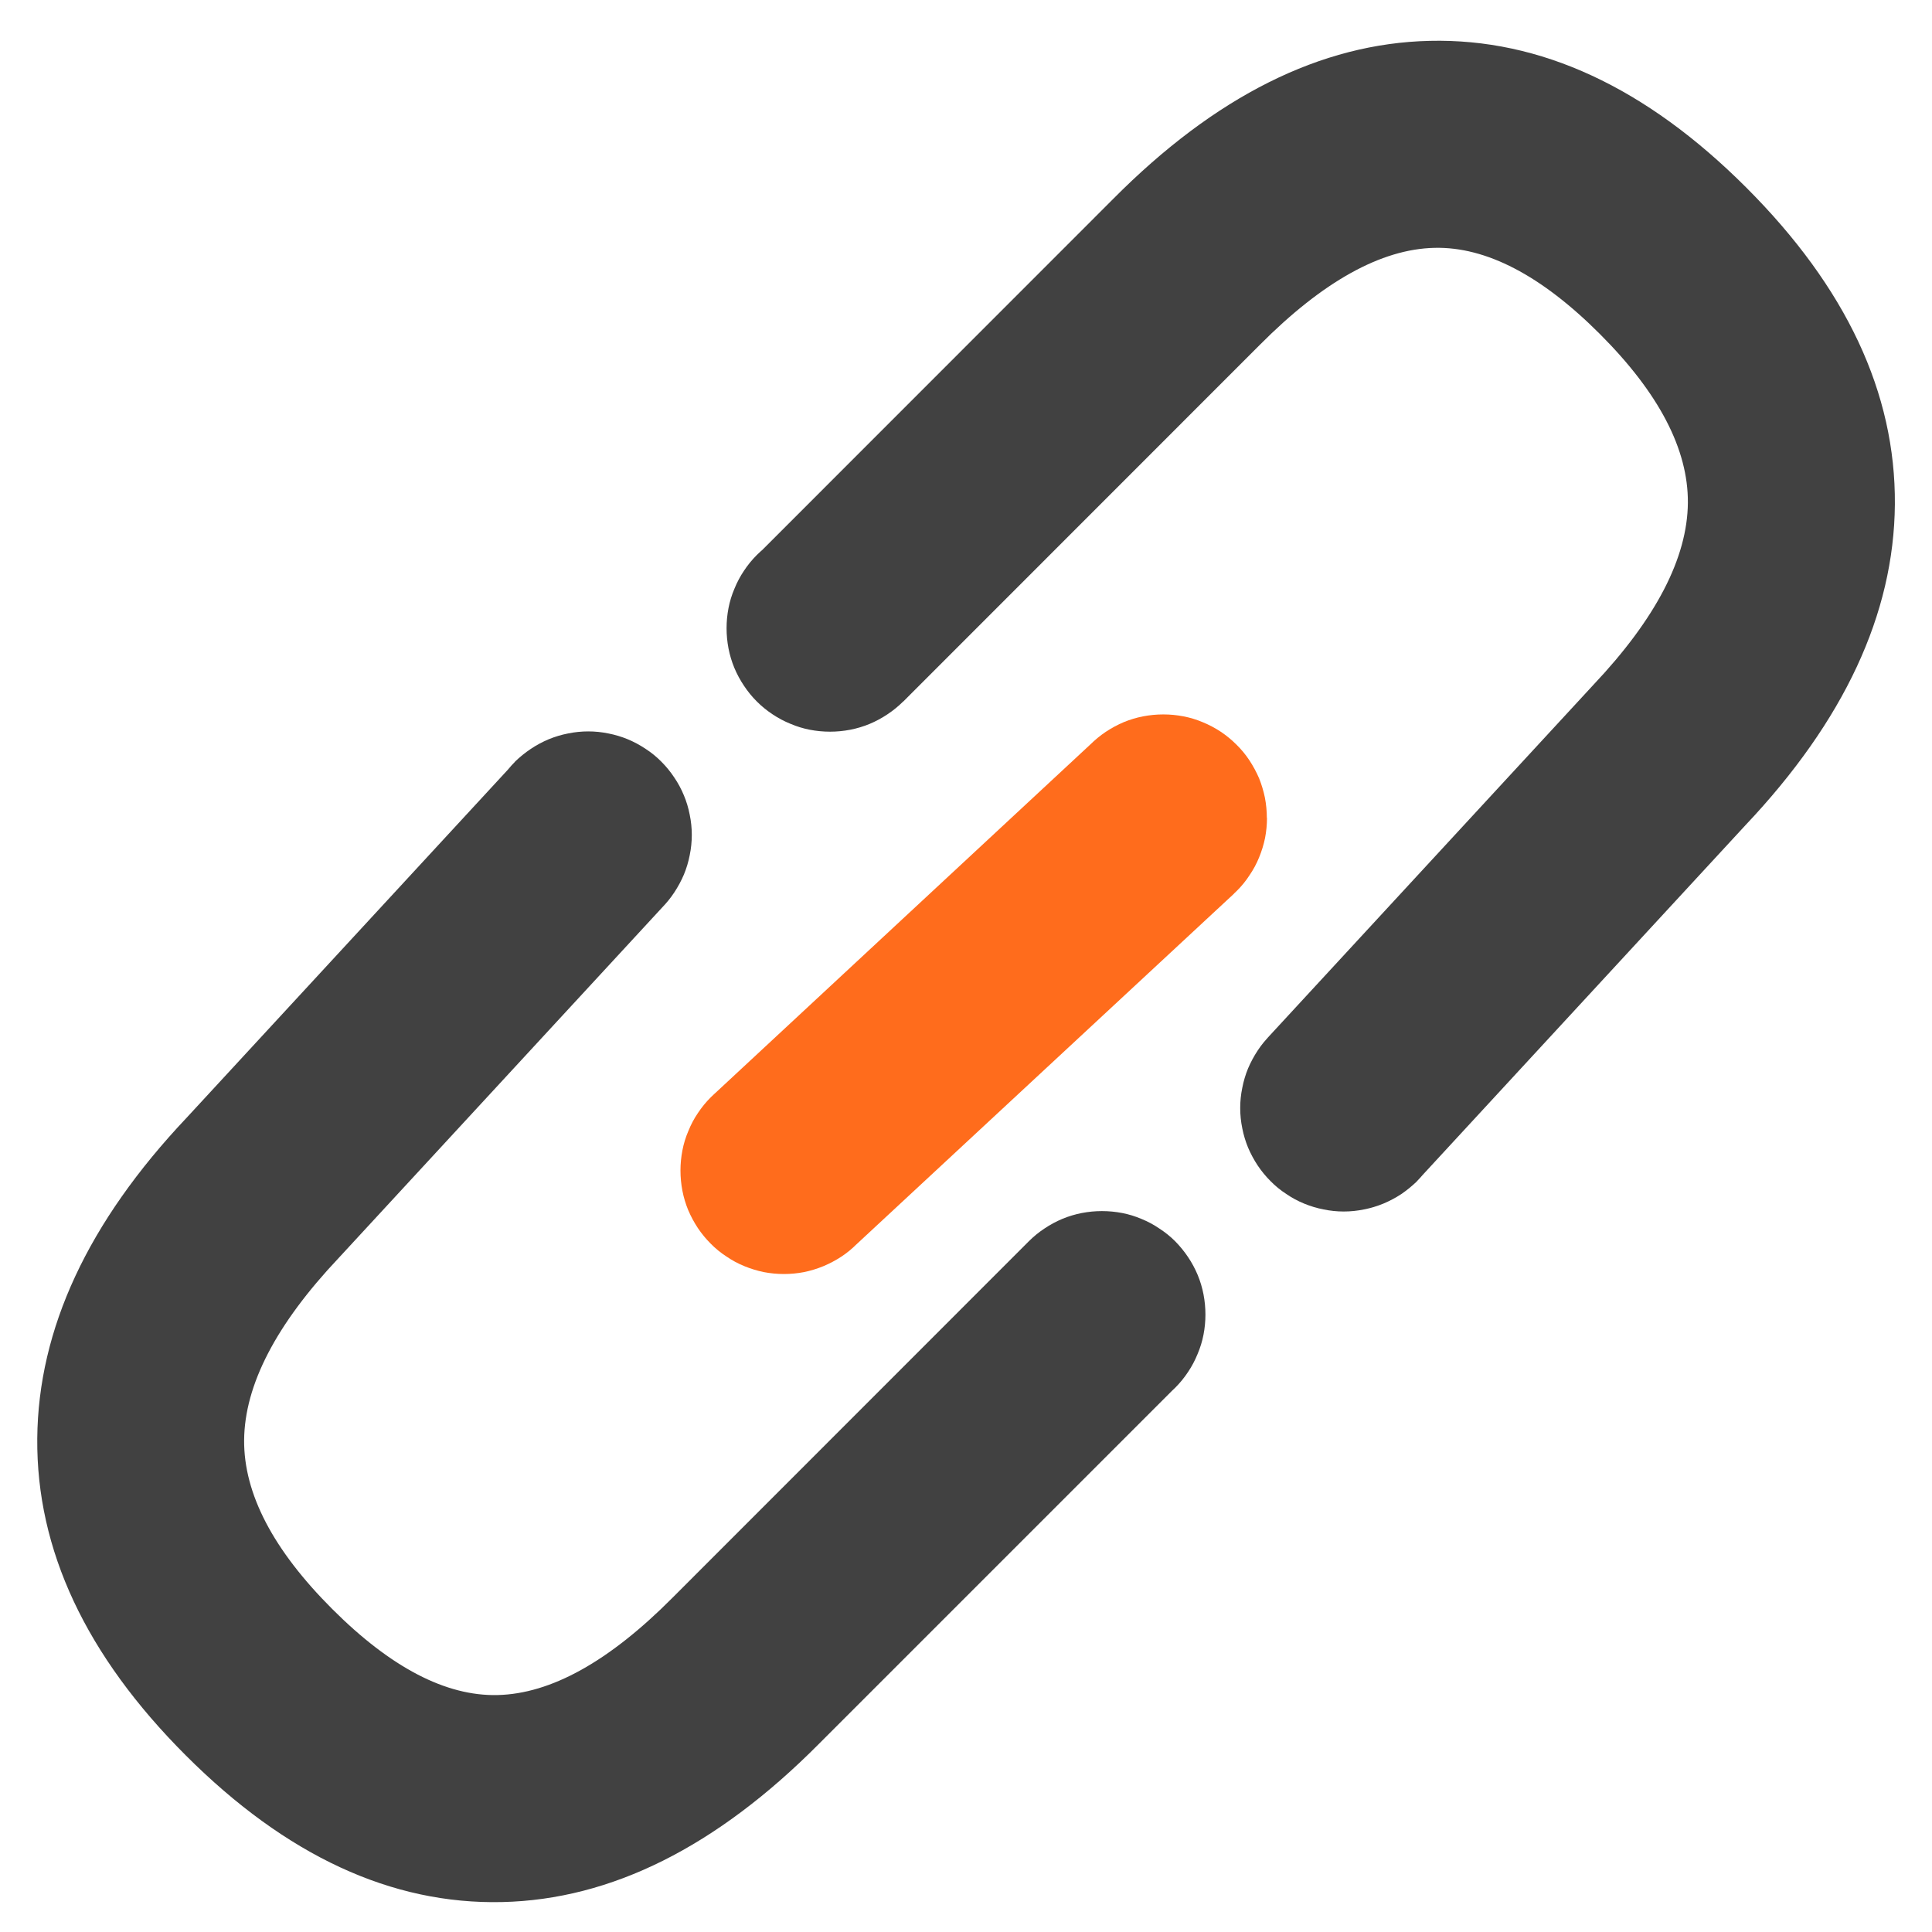
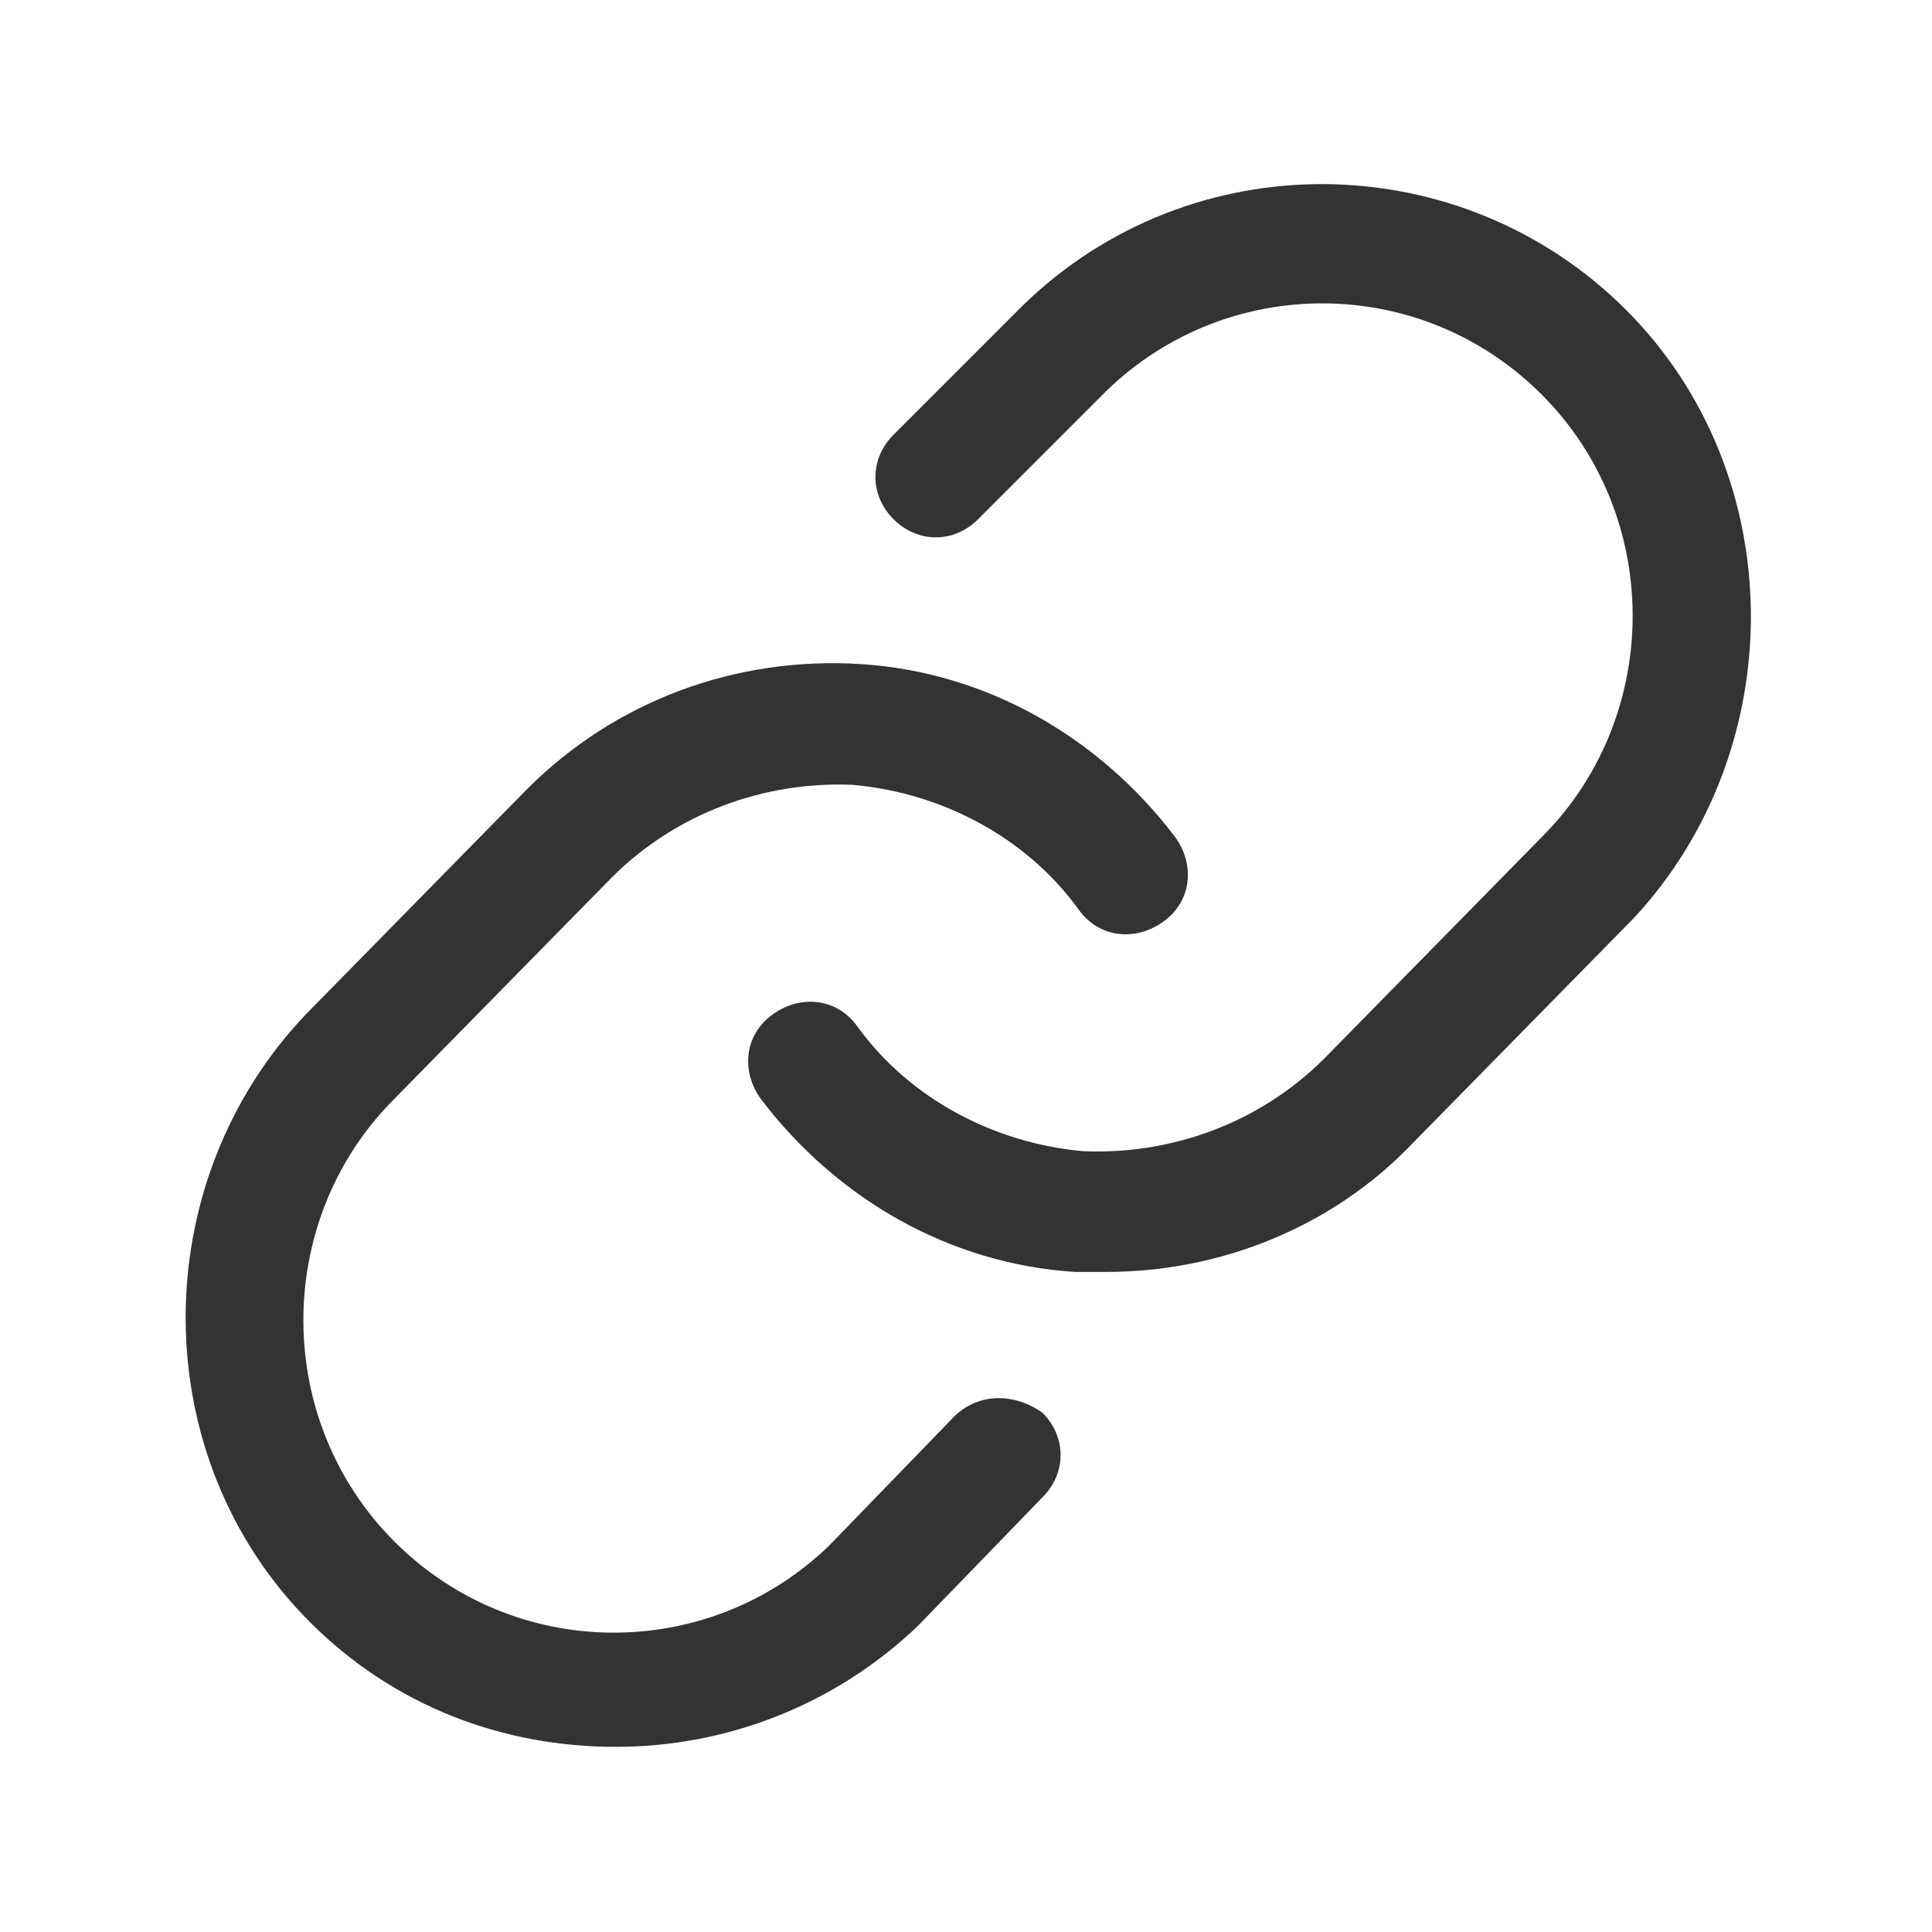
- <svg xmlns="http://www.w3.org/2000/svg" t="1645017800825" class="icon" viewBox="0 0 1024 1024" version="1.1" p-id="4064" width="200" height="200">
-   <defs>
-     <style type="text/css" />
-   </defs>
-   <path d="M671.89 550.034l172.617-187.026q49.737-52.663 50.103-96.549 0.293-42.496-46.665-89.454-46.592-46.592-87.625-45.641-42.423 0.951-92.672 51.493L478.72 371.858l-77.531-77.531 188.709-188.782Q671.232 23.625 757.76 21.65q87.991-2.048 167.79 77.751 79.433 79.433 78.775 167.936-0.731 87.04-79.214 170.057l-172.617 187.026L671.963 550.034z m79.141 76.069q-3.877 3.73-8.338 6.802-4.462 2.926-9.509 5.047-4.974 2.048-10.24 3.072-5.339 1.097-10.752 1.097-5.339 0-10.679-1.097-5.266-1.024-10.24-3.072-5.047-2.048-9.509-5.12-4.535-2.926-8.338-6.802-3.803-3.803-6.802-8.265-2.999-4.535-5.12-9.509-2.048-4.974-3.072-10.24-1.097-5.339-1.097-10.752t1.097-10.679q1.024-5.339 3.072-10.313 2.121-4.974 5.12-9.509 2.926-4.462 6.802-8.265 3.803-3.877 8.338-6.875 4.462-2.926 9.509-5.047 4.974-2.048 10.24-3.145 5.339-1.024 10.679-1.024 5.413 0 10.752 1.024 5.266 1.097 10.24 3.145 5.047 2.048 9.509 5.12 4.462 2.926 8.338 6.802 3.803 3.803 6.802 8.265 2.999 4.535 5.12 9.509 2.048 4.974 3.072 10.24 1.024 5.339 1.024 10.752t-1.024 10.679q-1.024 5.339-3.145 10.24-2.048 5.12-5.047 9.509-2.999 4.535-6.802 8.338zM478.72 371.785q-3.803 3.803-8.338 6.802-4.462 2.999-9.509 5.12-4.974 2.048-10.24 3.072-5.339 1.024-10.679 1.024-5.413 0-10.752-1.024-5.266-1.024-10.24-3.145-5.047-2.048-9.509-5.047-4.535-2.999-8.338-6.802-3.803-3.803-6.802-8.338-2.999-4.462-5.12-9.509-2.048-4.974-3.072-10.24-1.024-5.339-1.024-10.752 0-5.339 1.024-10.679 1.024-5.266 3.145-10.24 2.048-5.047 5.047-9.509 2.999-4.535 6.802-8.338 3.803-3.803 8.338-6.802 4.462-2.999 9.509-5.12 4.974-2.048 10.24-3.072 5.339-1.097 10.752-1.097 5.339 0 10.679 1.097 5.266 1.024 10.24 3.145 5.047 2.048 9.509 5.047 4.535 2.926 8.338 6.802 3.803 3.803 6.802 8.338 2.999 4.462 5.12 9.509 2.048 4.974 3.072 10.24 1.097 5.339 1.097 10.679 0 5.413-1.097 10.752-1.024 5.266-3.145 10.24-2.048 5.047-5.047 9.509-2.926 4.535-6.802 8.338zM352.11 479.744l-172.617 187.026q-49.737 52.663-50.103 96.549-0.293 42.496 46.665 89.454 46.592 46.592 87.625 45.641 42.423-0.951 92.672-51.493l188.928-189.001 77.531 77.605-188.709 188.709q-81.335 81.92-167.863 83.895-87.991 2.048-167.79-77.751Q19.017 850.944 19.749 762.441 20.48 675.401 98.889 592.457l172.617-187.026 80.603 74.386z m-79.141-76.069q3.877-3.73 8.338-6.729 4.462-2.999 9.509-5.12 4.974-2.048 10.24-3.072 5.339-1.097 10.752-1.097 5.339 0 10.679 1.097 5.266 1.024 10.24 3.072 5.047 2.121 9.509 5.12 4.535 2.926 8.338 6.802 3.803 3.803 6.802 8.338 2.999 4.389 5.12 9.509 2.048 4.901 3.072 10.24 1.097 5.266 1.097 10.679t-1.097 10.752q-1.024 5.266-3.072 10.24-2.121 4.974-5.12 9.509-2.926 4.462-6.802 8.338-3.803 3.803-8.338 6.802-4.462 2.926-9.509 5.12-4.974 1.975-10.24 3.072-5.339 1.024-10.679 1.024-5.413 0-10.752-1.024-5.266-1.097-10.24-3.145-5.047-2.048-9.509-5.12-4.462-2.926-8.338-6.729-3.803-3.877-6.802-8.338-2.999-4.535-5.12-9.509-2.048-4.974-3.072-10.24-1.024-5.339-1.024-10.752t1.024-10.679q1.024-5.339 3.145-10.24 2.048-5.12 5.047-9.509 2.999-4.535 6.802-8.338z m272.311 254.245q3.803-3.803 8.338-6.802 4.462-2.999 9.509-5.12 4.974-2.048 10.24-3.072 5.339-1.024 10.679-1.024 5.413 0 10.752 1.024 5.266 1.024 10.24 3.145 5.047 2.048 9.509 5.12 4.535 2.926 8.338 6.729 3.803 3.877 6.802 8.338 2.999 4.462 5.12 9.509 2.048 4.974 3.072 10.24 1.024 5.339 1.024 10.752t-1.024 10.679q-1.024 5.266-3.145 10.24-2.048 5.047-5.047 9.509-2.999 4.535-6.802 8.338-3.803 3.803-8.338 6.802-4.462 2.999-9.509 5.12-4.974 2.048-10.24 3.072-5.339 1.097-10.752 1.097-5.339 0-10.679-1.097-5.266-1.024-10.24-3.072-5.047-2.121-9.509-5.12-4.535-2.926-8.338-6.802-3.803-3.803-6.802-8.338-2.999-4.462-5.12-9.509-2.048-4.974-3.072-10.24-1.097-5.266-1.097-10.679t1.097-10.752q1.024-5.266 3.145-10.24 2.048-5.047 5.047-9.509 2.926-4.462 6.802-8.338z" fill="#414141" p-id="4065" />
-   <path d="M378.149 580.242l201.143-186.953 74.752 80.384L452.754 660.626l-74.679-80.457z m92.16 40.229q0 5.339-1.024 10.606-1.024 5.339-3.145 10.313-2.048 4.974-5.047 9.509-2.926 4.462-6.802 8.265-3.803 3.877-8.338 6.875-4.462 2.926-9.509 5.047-4.974 2.048-10.24 3.145-5.339 1.024-10.679 1.024-5.413 0-10.752-1.024-5.266-1.097-10.24-3.145-5.047-2.048-9.509-5.12-4.535-2.926-8.338-6.802-3.803-3.803-6.802-8.265-2.999-4.535-5.12-9.509-2.048-4.974-3.072-10.24-1.024-5.339-1.024-10.752t1.024-10.679q1.024-5.339 3.145-10.24 2.048-5.12 5.047-9.509 2.999-4.535 6.802-8.338 3.803-3.803 8.338-6.875 4.462-2.926 9.509-5.047 4.974-2.048 10.24-3.145 5.339-1.024 10.752-1.024 5.339 0 10.679 1.024 5.266 1.097 10.24 3.145 5.047 2.048 9.509 5.12 4.535 2.926 8.338 6.802 3.803 3.803 6.802 8.265 2.999 4.535 5.12 9.509 2.048 4.974 3.072 10.24 1.097 5.339 1.097 10.752z m201.216-186.953q0 5.339-1.024 10.679-1.097 5.266-3.145 10.24-2.048 5.047-5.12 9.509-2.926 4.535-6.802 8.338-3.803 3.803-8.265 6.802-4.535 2.999-9.509 5.12-4.974 2.048-10.24 3.072-5.339 1.097-10.752 1.097t-10.679-1.097q-5.339-1.024-10.24-3.145-5.12-2.048-9.509-5.047-4.535-2.926-8.338-6.802-3.803-3.803-6.802-8.338-2.999-4.462-5.12-9.509-2.048-4.974-3.072-10.24Q561.737 438.857 561.737 433.518q0-5.413 1.097-10.752 1.024-5.266 3.072-10.24 2.121-5.047 5.12-9.509 2.926-4.535 6.802-8.338 3.803-3.803 8.265-6.802 4.535-2.999 9.509-5.12 4.974-2.048 10.24-3.072 5.339-1.024 10.752-1.024t10.679 1.024q5.339 1.024 10.313 3.145 4.974 2.048 9.509 5.047 4.462 2.999 8.265 6.802 3.877 3.803 6.875 8.338 2.926 4.462 5.12 9.509 1.975 4.974 3.072 10.24 1.024 5.339 1.024 10.752z" fill="#FF6C1C" p-id="4066" />
+ <svg xmlns="http://www.w3.org/2000/svg" class="icon" width="200px" height="200.00px" viewBox="0 0 1024 1024" version="1.1">
+   <path fill="#333333" d="M861.867 164.267c-87.467-87.467-230.4-89.6-320-2.133l-68.267 68.267c-12.8 12.8-12.8 32 0 44.8s32 12.8 44.8 0l68.267-68.267c64-61.867 166.4-61.867 230.4 2.133 64 64 64 168.533 2.133 232.533l-117.333 119.467c-34.133 34.133-81.067 51.2-128 49.067-46.933-4.267-91.733-27.733-119.467-66.133-10.667-14.933-29.867-17.067-44.8-6.4-14.933 10.667-17.067 29.867-6.4 44.8 40.533 53.333 100.267 87.467 166.4 91.733h17.067c59.733 0 119.467-23.467 162.133-68.267l117.333-119.467c83.2-89.6 83.2-234.667-4.267-322.133zM505.6 750.933l-66.133 68.267c-64 61.867-166.4 61.867-230.4-2.133-64-64-64-168.533-2.133-232.533l117.333-119.467c34.133-34.133 81.067-51.2 128-49.067 46.933 4.267 91.733 27.733 119.467 66.133 10.667 14.933 29.867 17.067 44.8 6.4 14.933-10.667 17.067-29.867 6.4-44.8-40.533-53.333-100.267-87.467-166.4-91.733-66.133-4.267-130.133 19.2-177.067 66.133l-117.333 119.467c-85.333 89.6-85.333 234.667 2.133 322.133 44.8 44.8 102.4 66.133 162.133 66.133 57.6 0 115.2-21.333 160-64l66.133-68.267c12.8-12.8 12.8-32 0-44.8-14.933-10.667-34.133-10.667-46.933 2.133z" />
</svg>
